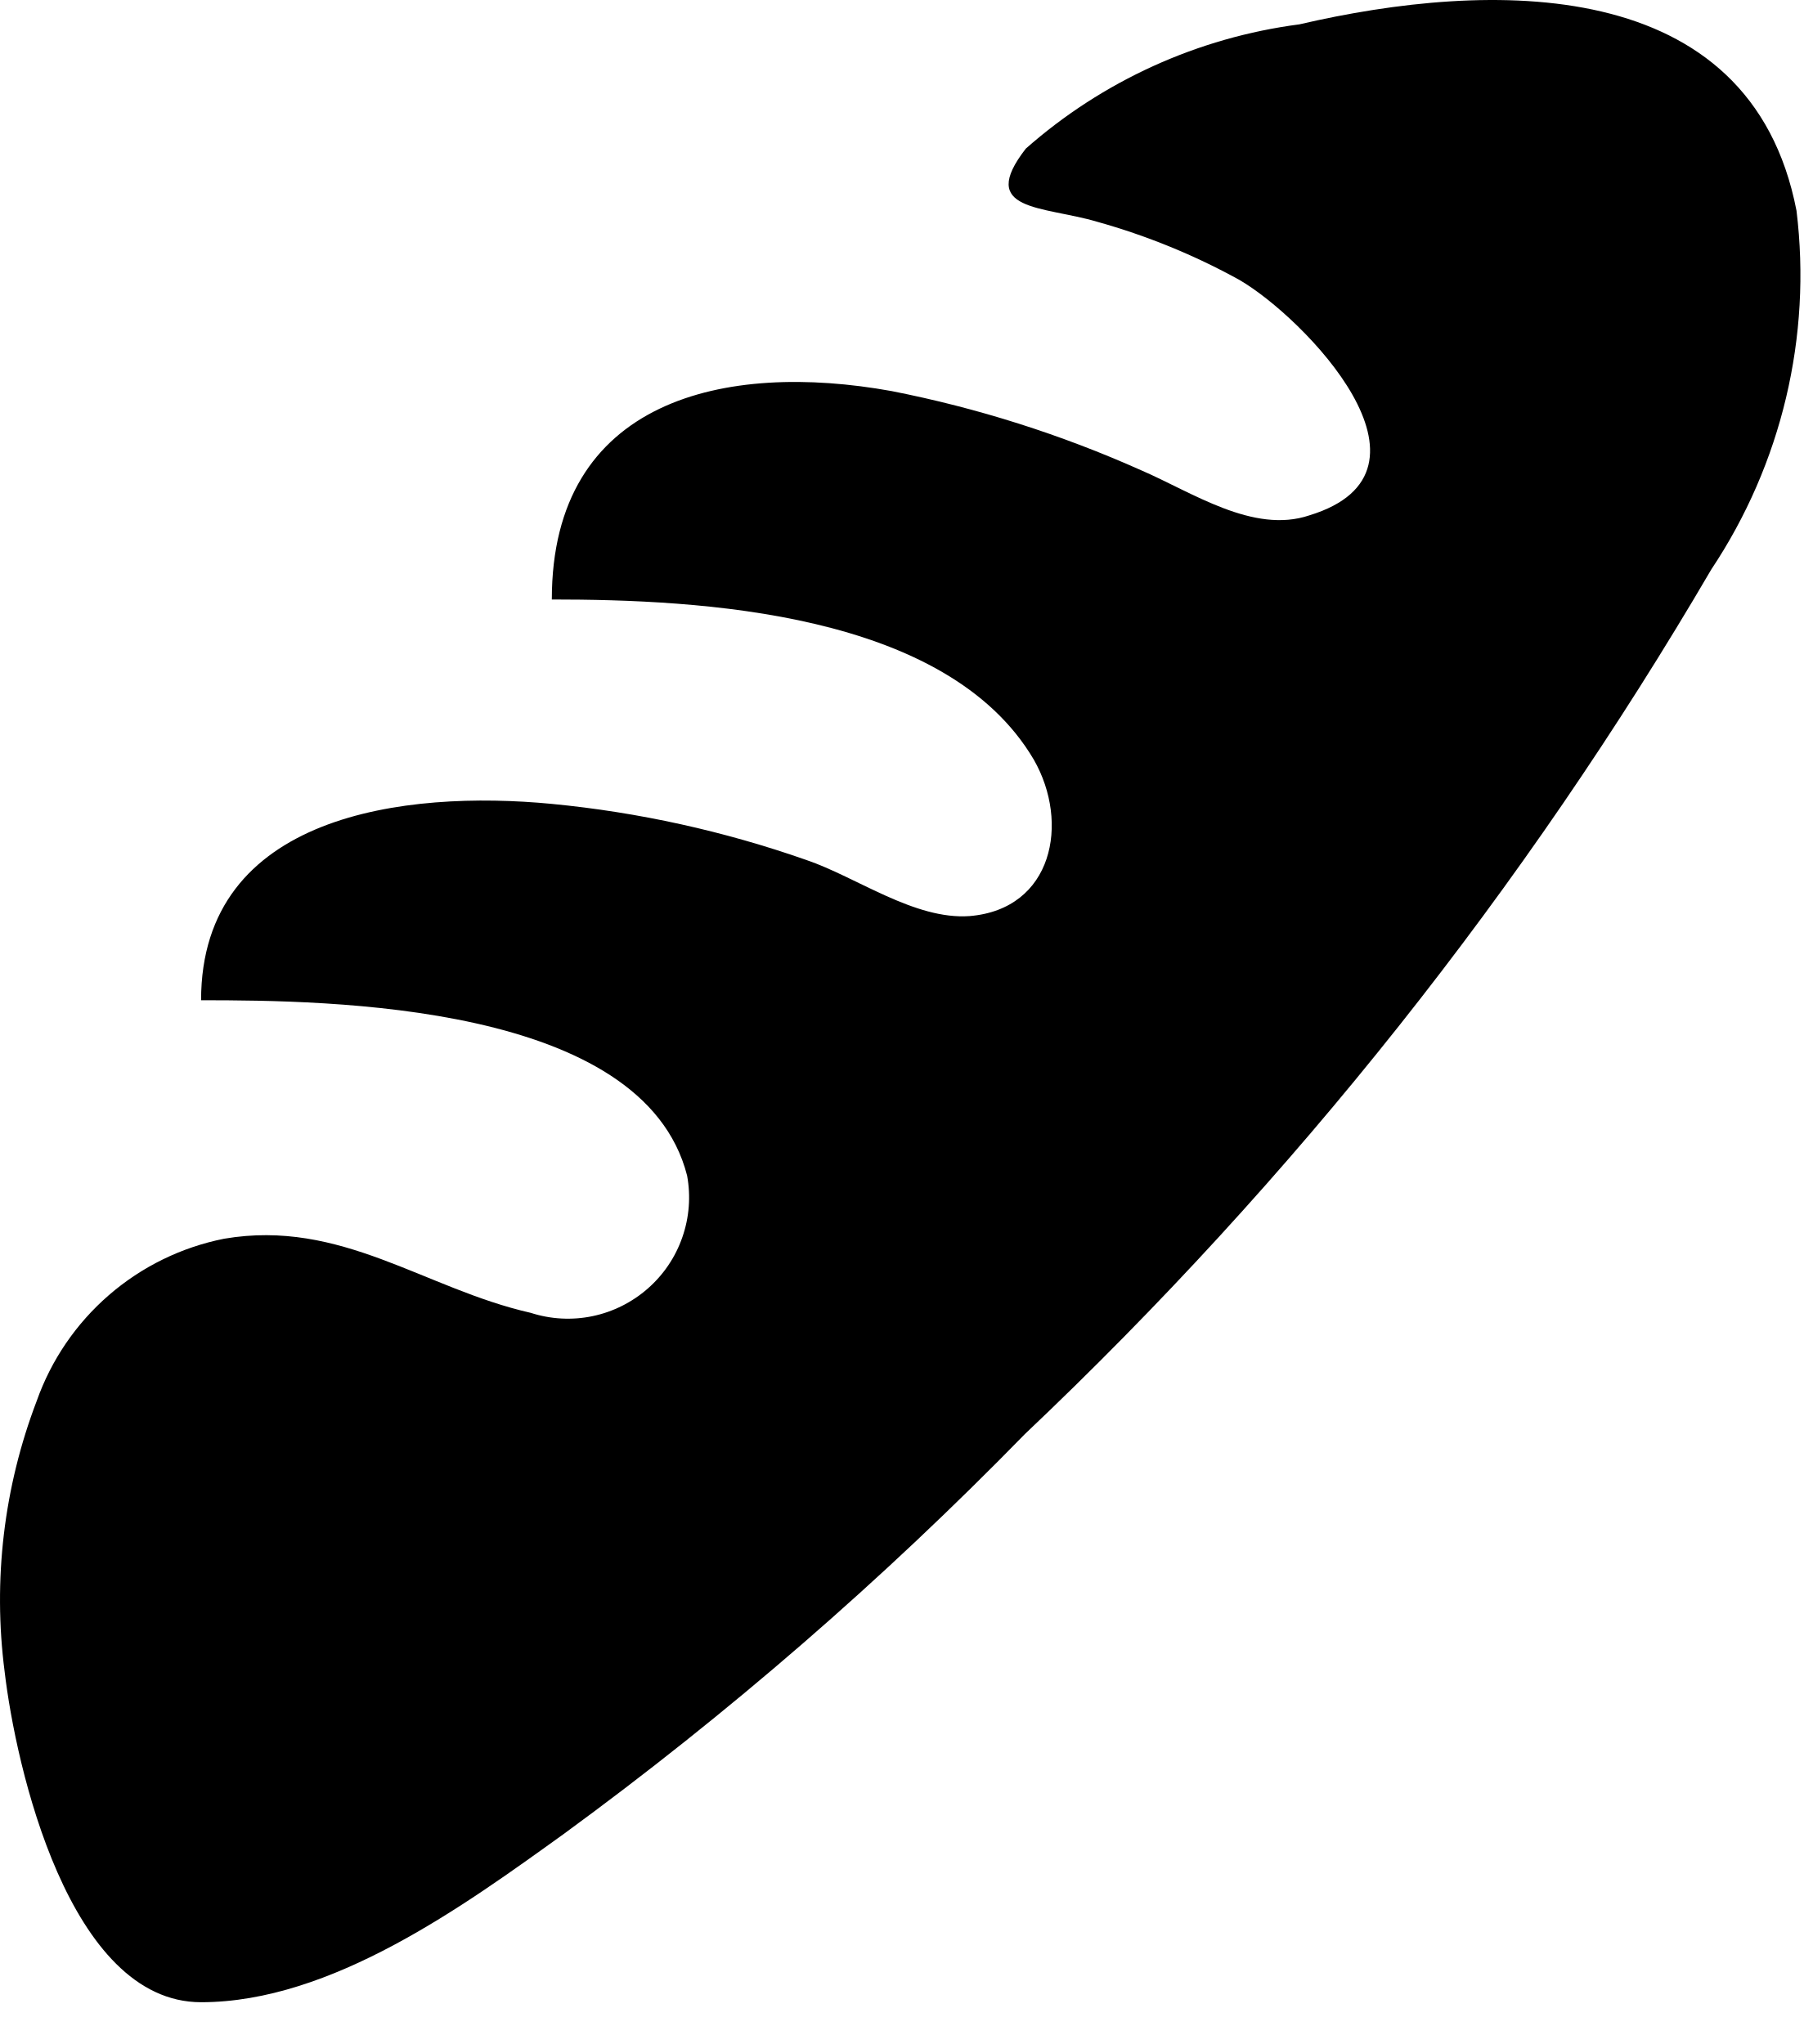
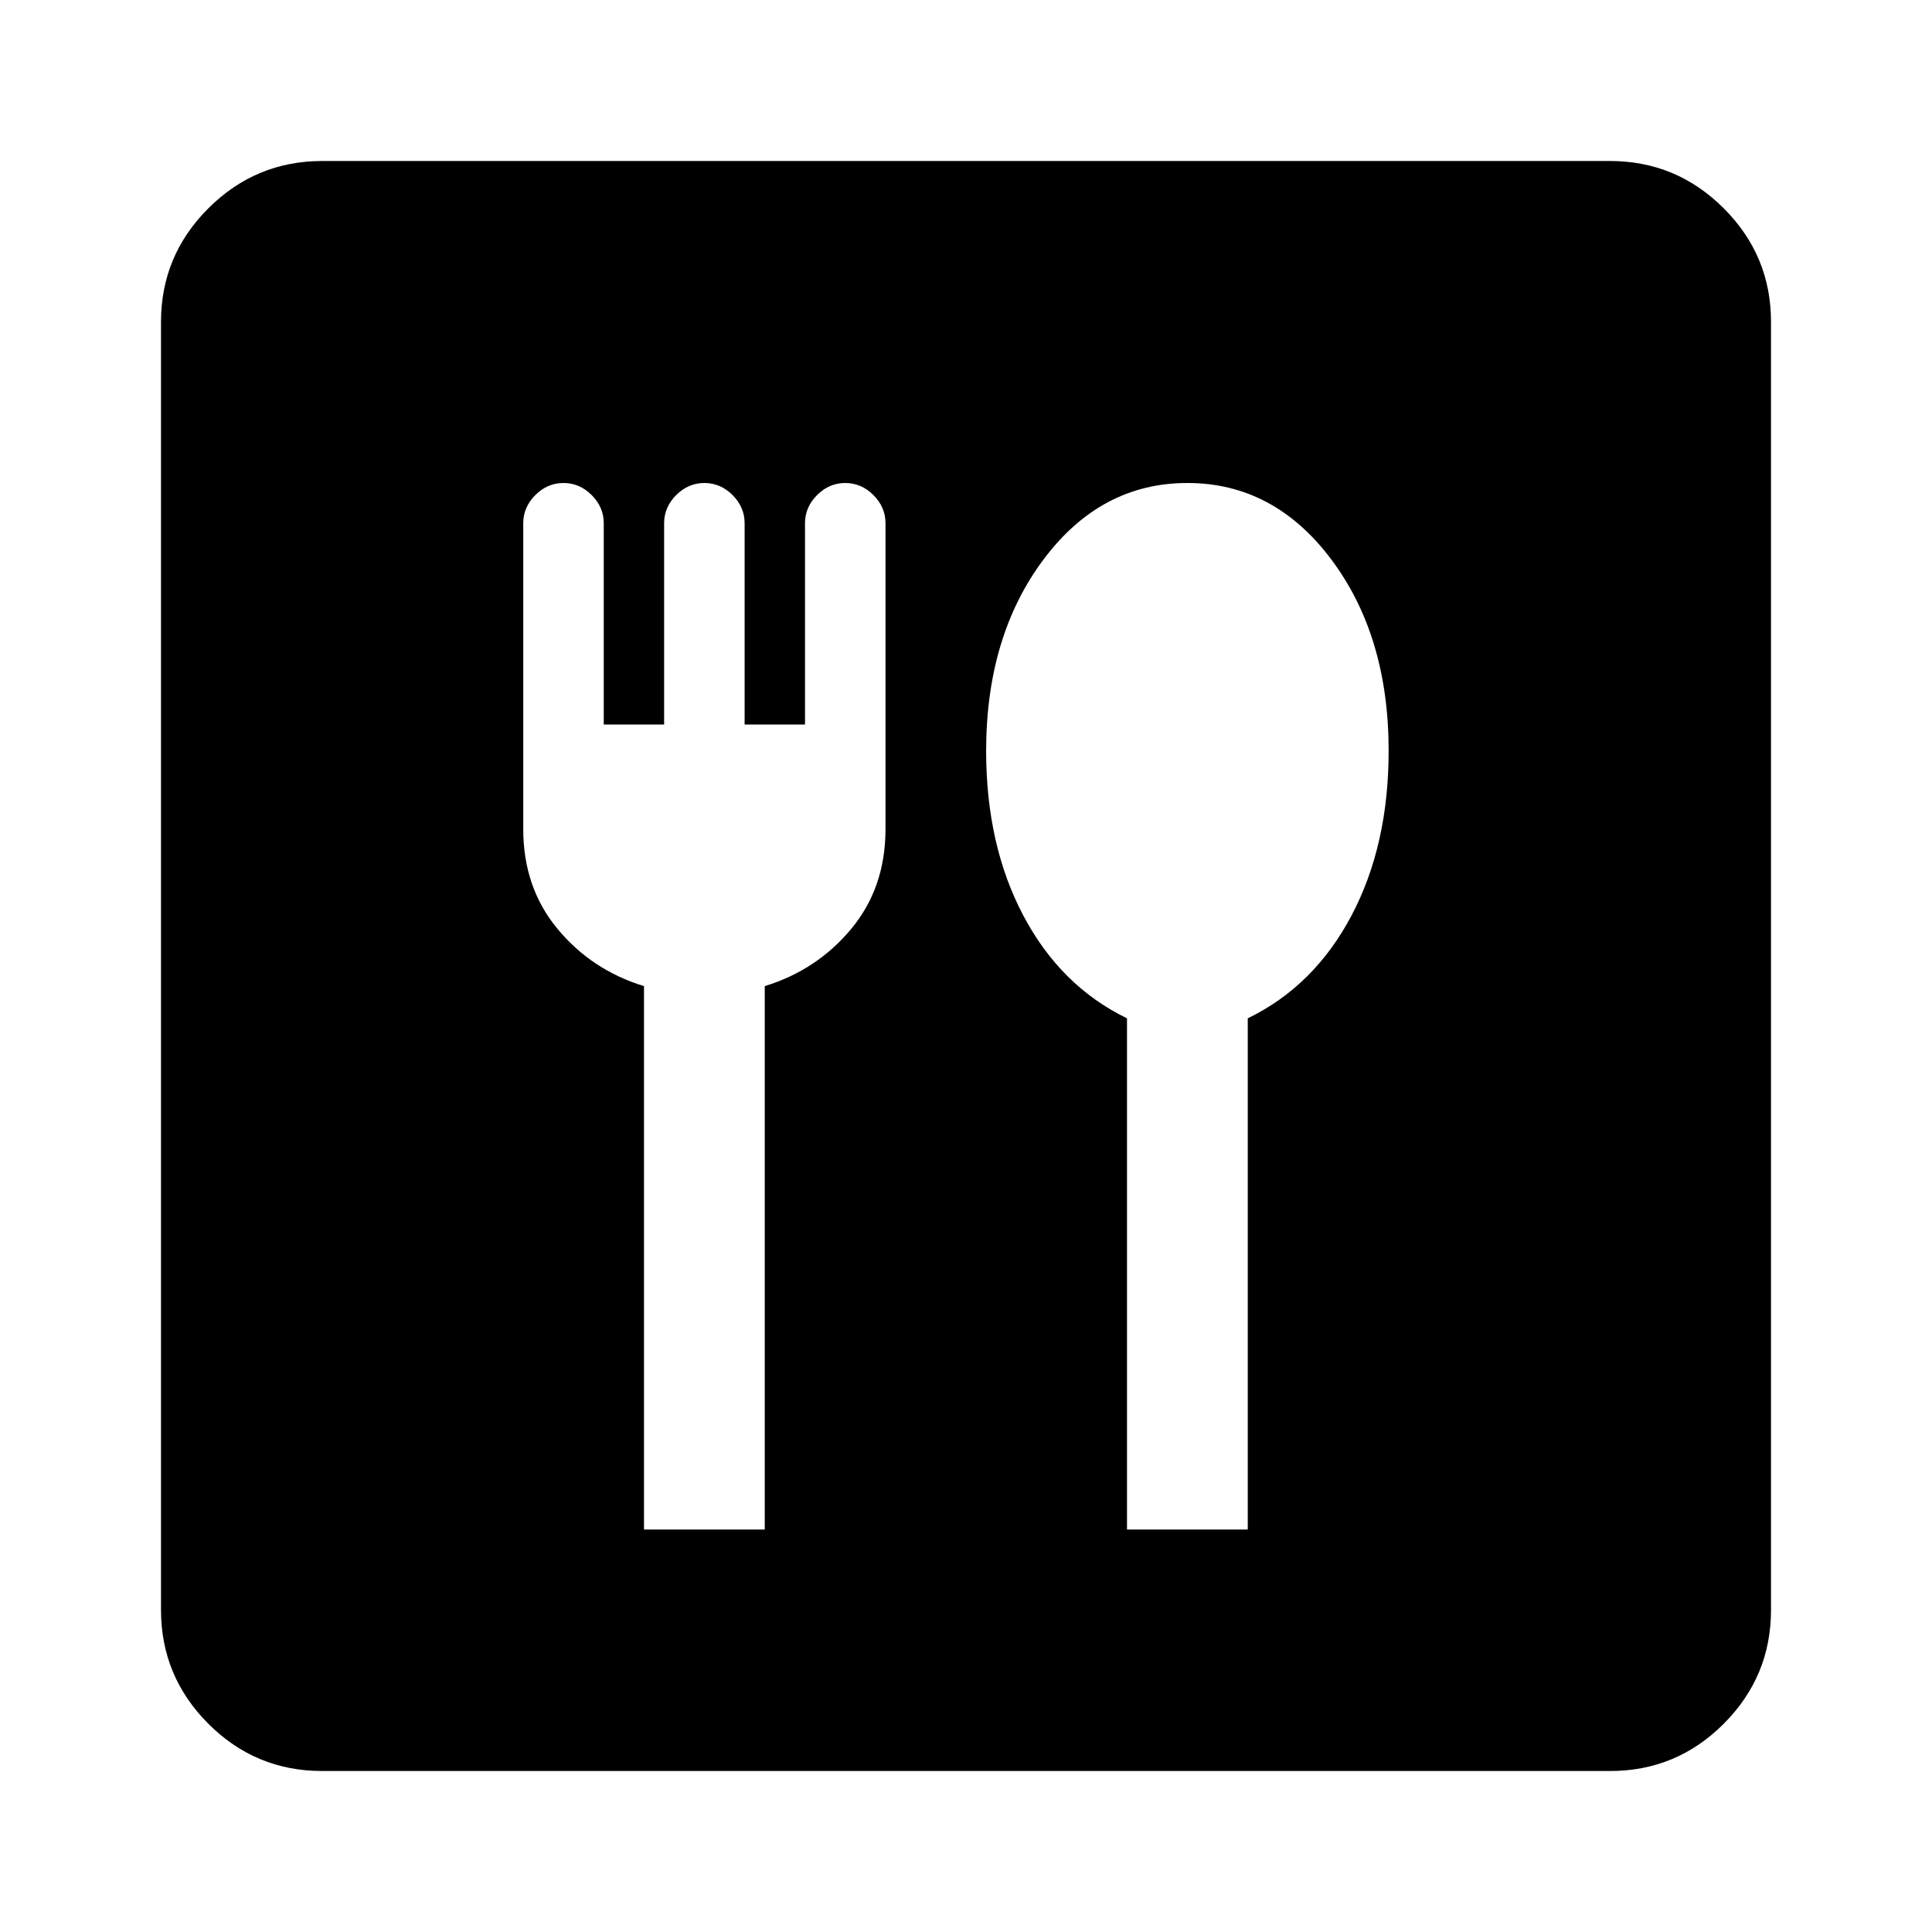
- <svg xmlns="http://www.w3.org/2000/svg" fill="none" viewBox="0 0 30 34">
-   <path d="M3.344 33.305C1.144 33.305 0.26 29.372 0.077 27.805C-0.12 26.284 0.063 24.738 0.61 23.305C0.851 22.623 1.265 22.016 1.811 21.543C2.358 21.069 3.018 20.746 3.727 20.605C5.677 20.272 7.06 21.438 8.827 21.838C9.159 21.945 9.513 21.964 9.854 21.893C10.195 21.822 10.512 21.663 10.774 21.433C11.036 21.203 11.234 20.91 11.348 20.58C11.463 20.251 11.49 19.898 11.427 19.555C10.694 16.688 5.477 16.638 3.344 16.638C3.344 13.538 6.744 13.138 9.177 13.372C10.621 13.511 12.042 13.825 13.41 14.305C14.244 14.588 15.21 15.305 16.127 15.238C17.51 15.122 17.794 13.688 17.194 12.638C15.744 10.172 11.627 9.972 9.177 9.972C9.177 6.638 12.06 6.005 14.827 6.505C16.256 6.786 17.648 7.228 18.977 7.822C19.827 8.188 20.844 8.888 21.777 8.572C24.177 7.838 21.677 5.272 20.61 4.655C19.862 4.242 19.067 3.918 18.244 3.688C17.344 3.422 16.244 3.522 17.06 2.472C18.337 1.345 19.922 0.625 21.61 0.405C24.76 -0.328 29.11 -0.462 29.877 3.505C30.133 5.599 29.63 7.716 28.46 9.472C25.355 14.782 21.511 19.625 17.044 23.855C14.677 26.281 12.113 28.505 9.377 30.505C7.71 31.705 5.51 33.305 3.344 33.305Z" fill="currentColor" />
+ <svg xmlns="http://www.w3.org/2000/svg" viewBox="0 0 24 24">
+   <path fill="currentColor" d="M8 19h1.5v-6.75q.65-.2 1.075-.712T11 10.3V6.5q0-.2-.15-.35T10.5 6t-.35.15t-.15.35V9h-.75V6.5q0-.2-.15-.35T8.75 6t-.35.15t-.15.35V9H7.5V6.5q0-.2-.15-.35T7 6t-.35.15t-.15.35v3.8q0 .725.425 1.238T8 12.25zm6 0h1.5v-6.35q.825-.4 1.288-1.275t.462-2.05q0-1.425-.712-2.375T14.75 6t-1.787.95t-.713 2.375q0 1.175.463 2.05T14 12.65zM4 22q-.825 0-1.412-.587T2 20V4q0-.825.588-1.412T4 2h16q.825 0 1.413.588T22 4v16q0 .825-.587 1.413T20 22z" />
</svg>
